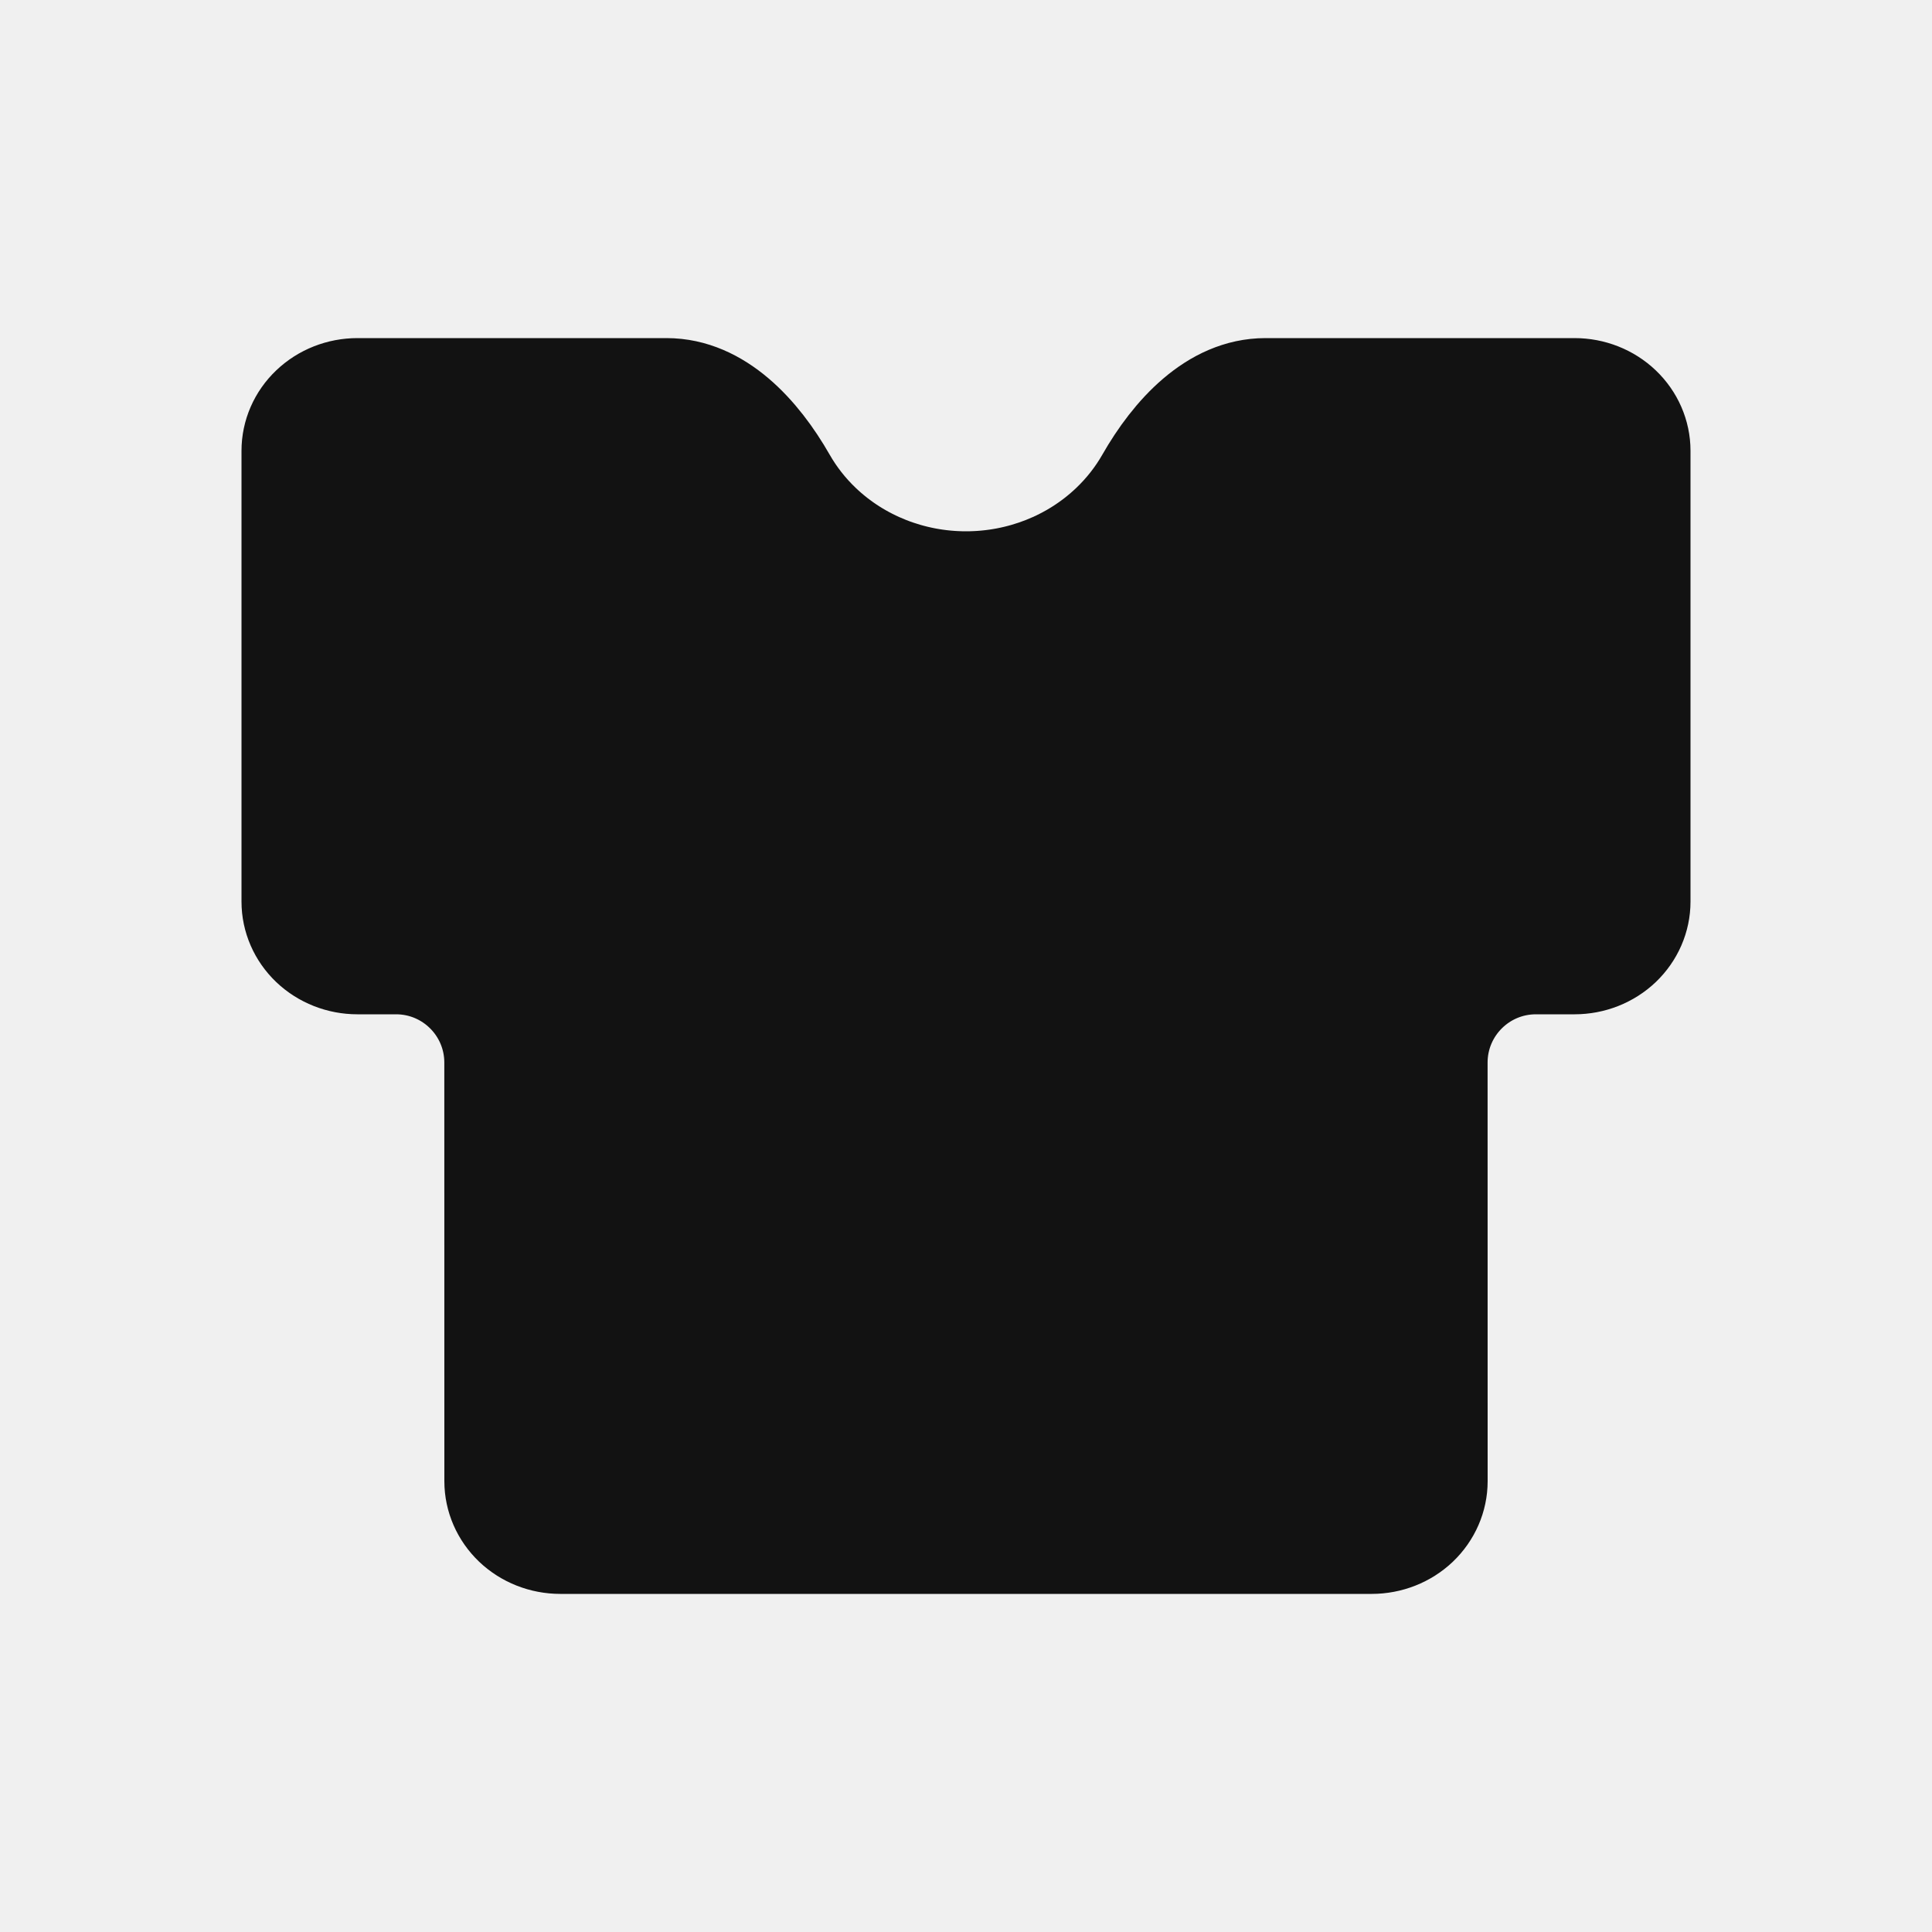
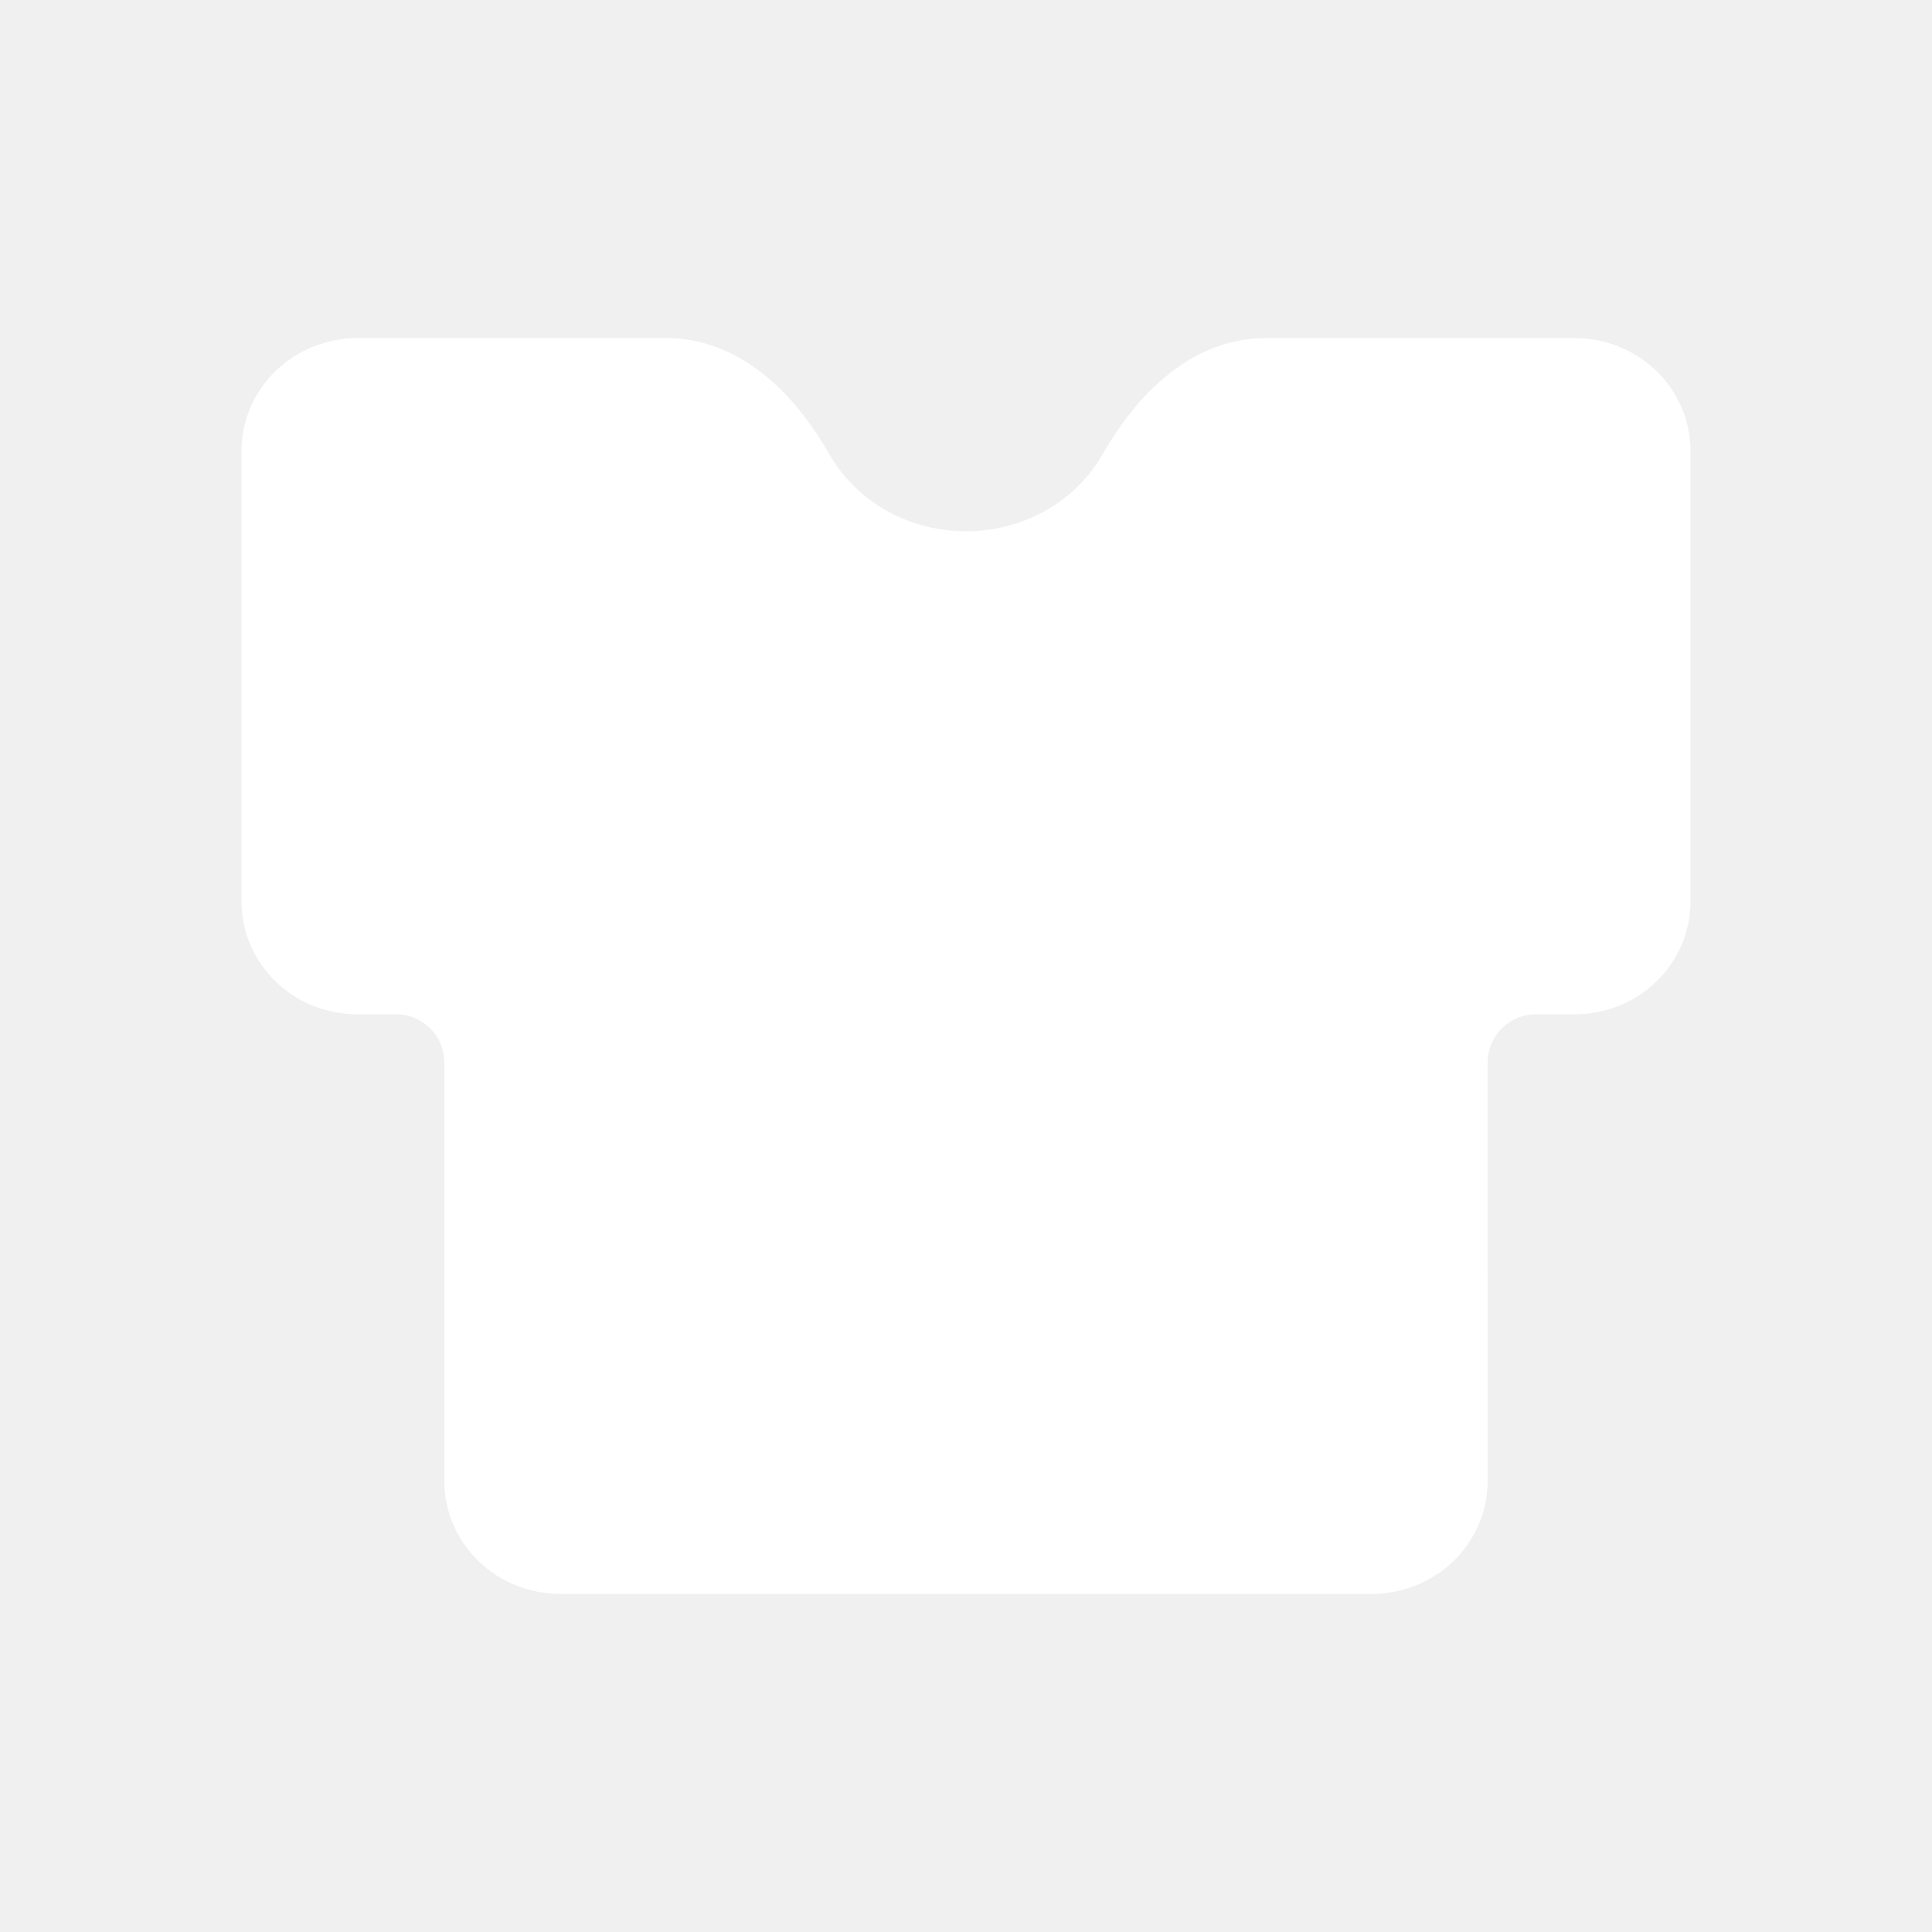
<svg xmlns="http://www.w3.org/2000/svg" width="40" height="40" viewBox="0 0 40 40" fill="none">
-   <path d="M32.6 8C32.971 8 33.327 8.14 33.59 8.391C33.852 8.641 34 8.98 34 9.333V18.667C34 19.02 33.852 19.359 33.59 19.61C33.327 19.86 32.971 20 32.6 20H31.799C30.694 20 29.799 20.896 29.799 22L29.8 30.667C29.8 31.02 29.652 31.359 29.39 31.61C29.127 31.86 28.771 32 28.4 32H11.6C11.229 32 10.873 31.86 10.61 31.61C10.348 31.359 10.2 31.02 10.2 30.667L10.199 21.999C10.199 20.895 9.303 19.999 8.198 20L7.4 20C7.029 20 6.673 19.86 6.41 19.61C6.147 19.359 6 19.02 6 18.667V9.333C6 8.98 6.147 8.641 6.41 8.391C6.673 8.14 7.029 8 7.4 8H13.8C14.905 8 15.762 8.951 16.31 9.911C16.501 10.245 16.743 10.555 17.03 10.828C17.818 11.579 18.886 12 20 12C21.114 12 22.182 11.579 22.97 10.828C23.257 10.555 23.499 10.245 23.69 9.911C24.238 8.951 25.095 8 26.2 8H32.6Z" fill="#121212" stroke="#121212" stroke-width="2" stroke-linecap="round" />
+   <path d="M32.6 8C32.971 8 33.327 8.14 33.59 8.391C33.852 8.641 34 8.98 34 9.333V18.667C34 19.02 33.852 19.359 33.59 19.61C33.327 19.86 32.971 20 32.6 20H31.799C30.694 20 29.799 20.896 29.799 22L29.8 30.667C29.8 31.02 29.652 31.359 29.39 31.61C29.127 31.86 28.771 32 28.4 32H11.6C11.229 32 10.873 31.86 10.61 31.61C10.348 31.359 10.2 31.02 10.2 30.667L10.199 21.999C10.199 20.895 9.303 19.999 8.198 20L7.4 20C7.029 20 6.673 19.86 6.41 19.61C6.147 19.359 6 19.02 6 18.667V9.333C6 8.98 6.147 8.641 6.41 8.391C6.673 8.14 7.029 8 7.4 8H13.8C14.905 8 15.762 8.951 16.31 9.911C16.501 10.245 16.743 10.555 17.03 10.828C17.818 11.579 18.886 12 20 12C21.114 12 22.182 11.579 22.97 10.828C23.257 10.555 23.499 10.245 23.69 9.911C24.238 8.951 25.095 8 26.2 8H32.6Z" fill="white" stroke="white" stroke-width="2" stroke-linecap="round" />
</svg>
